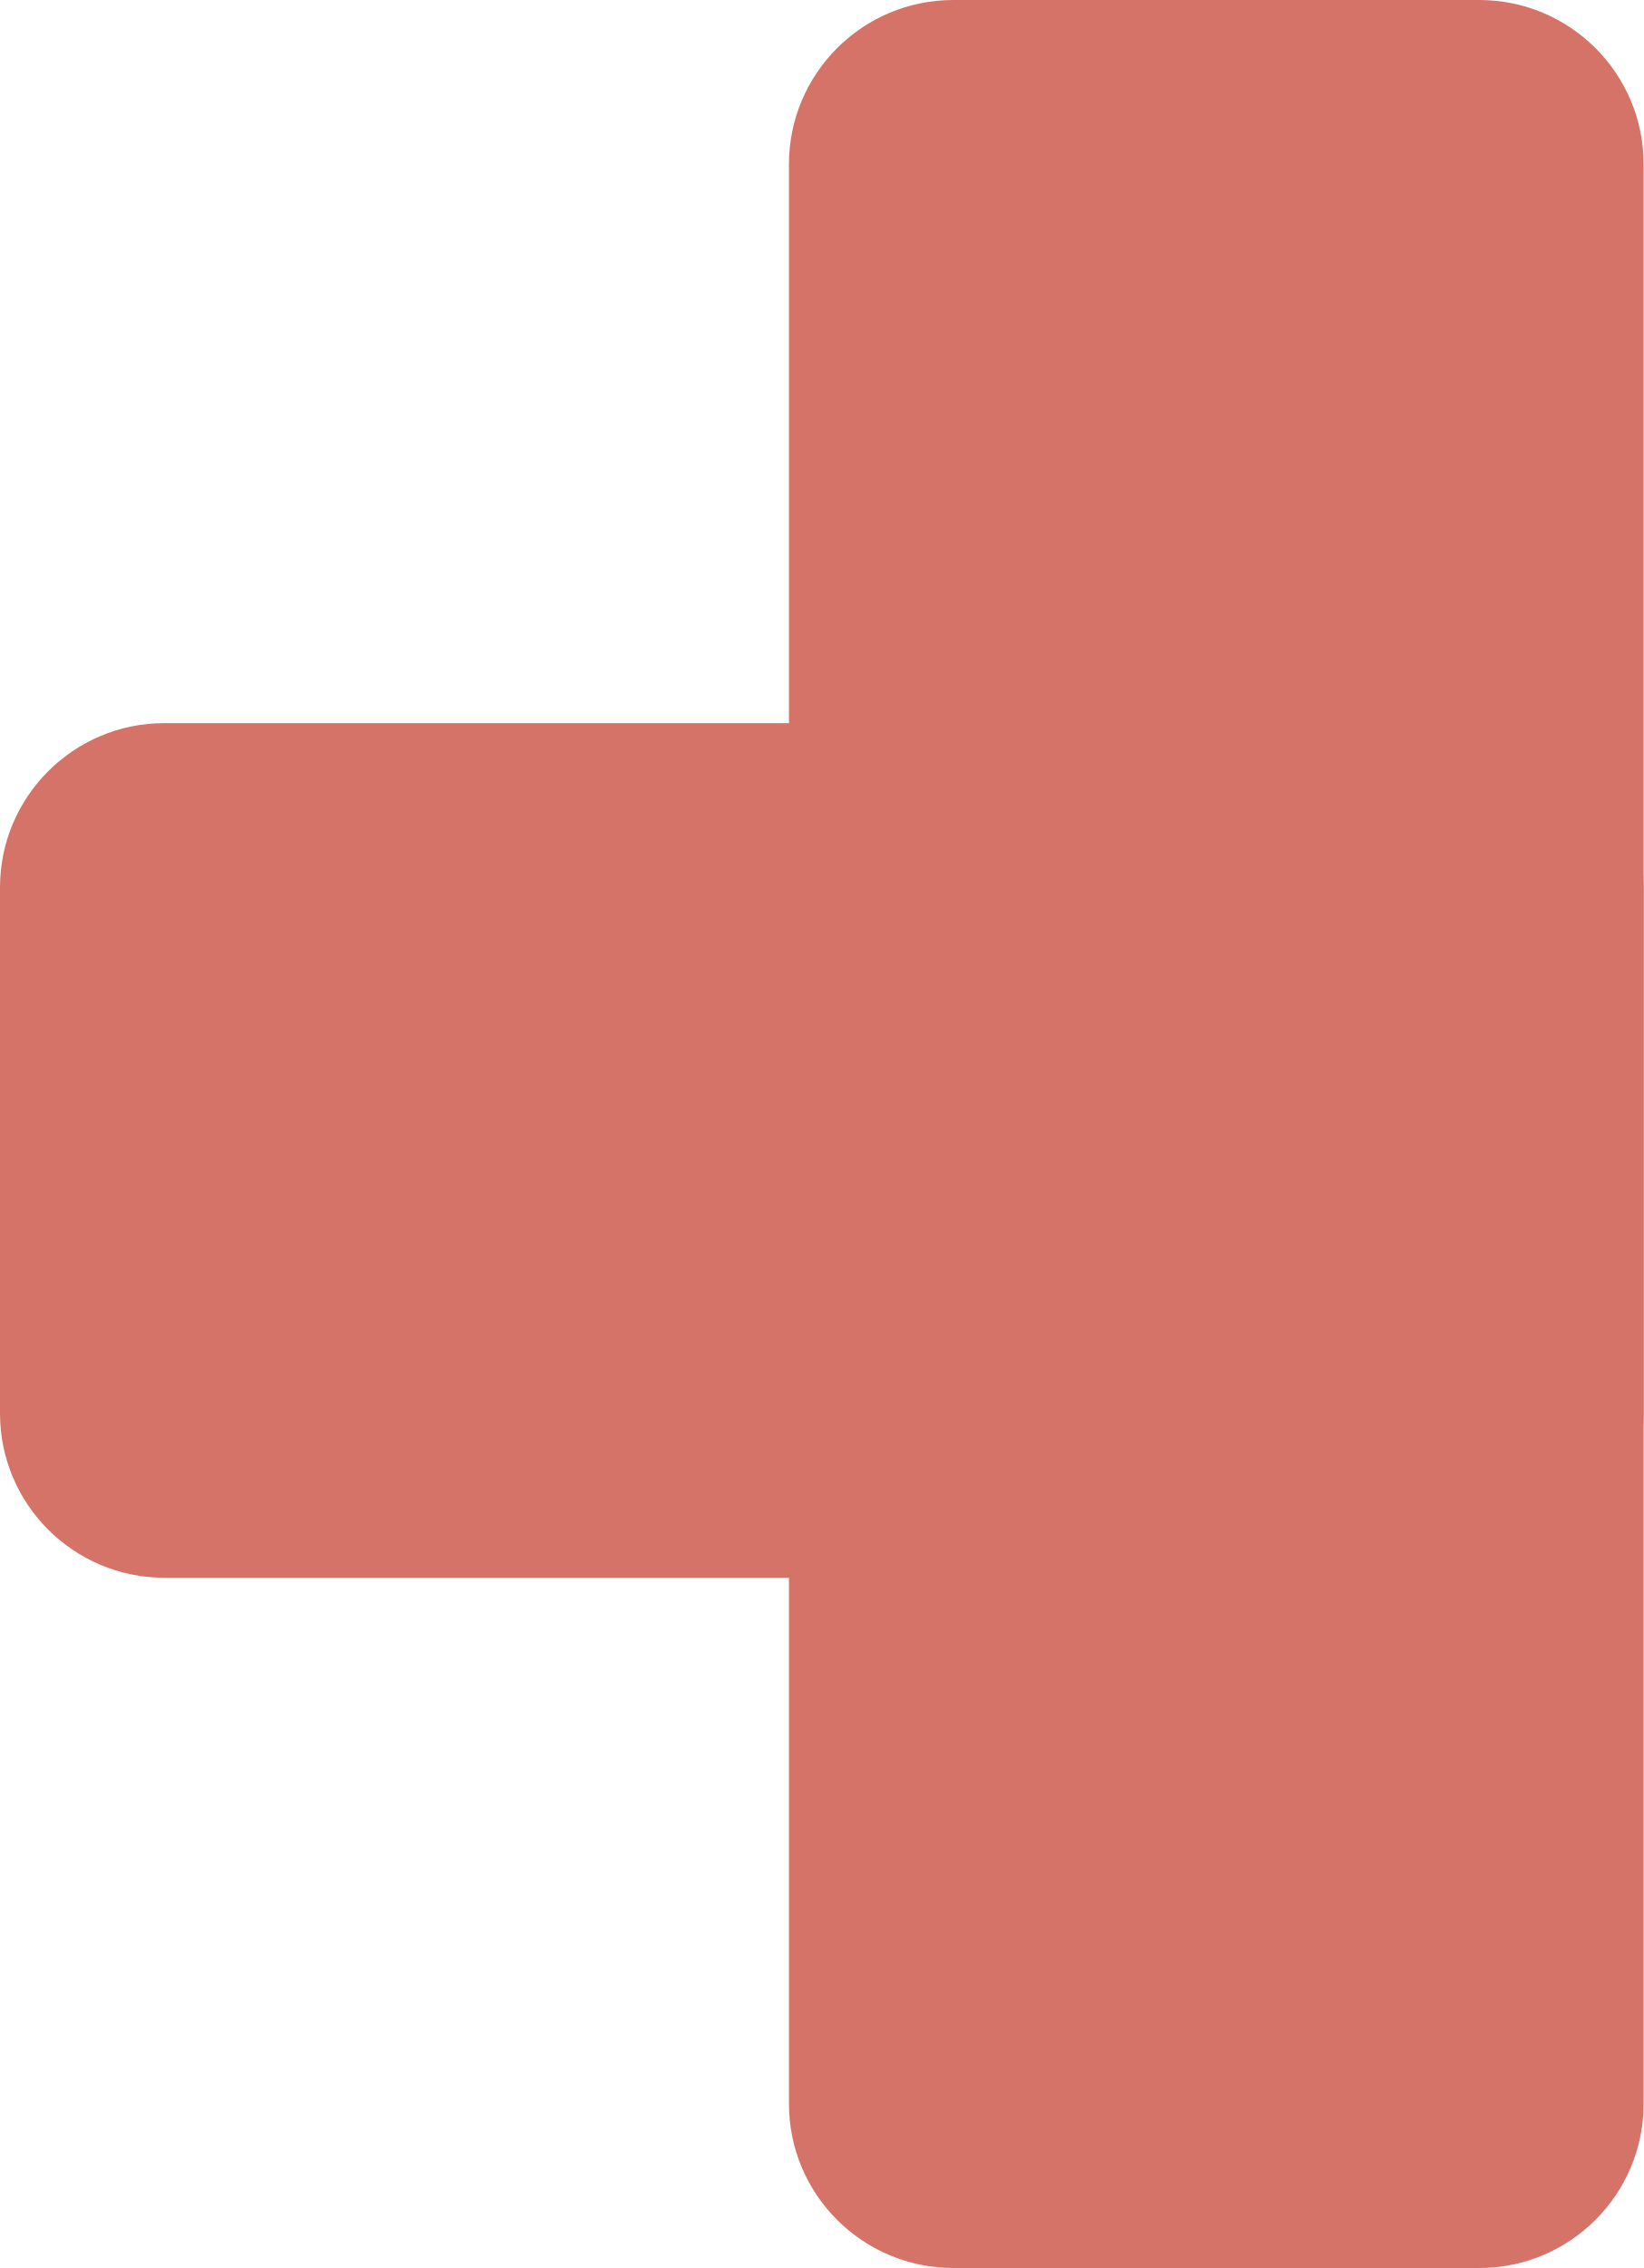
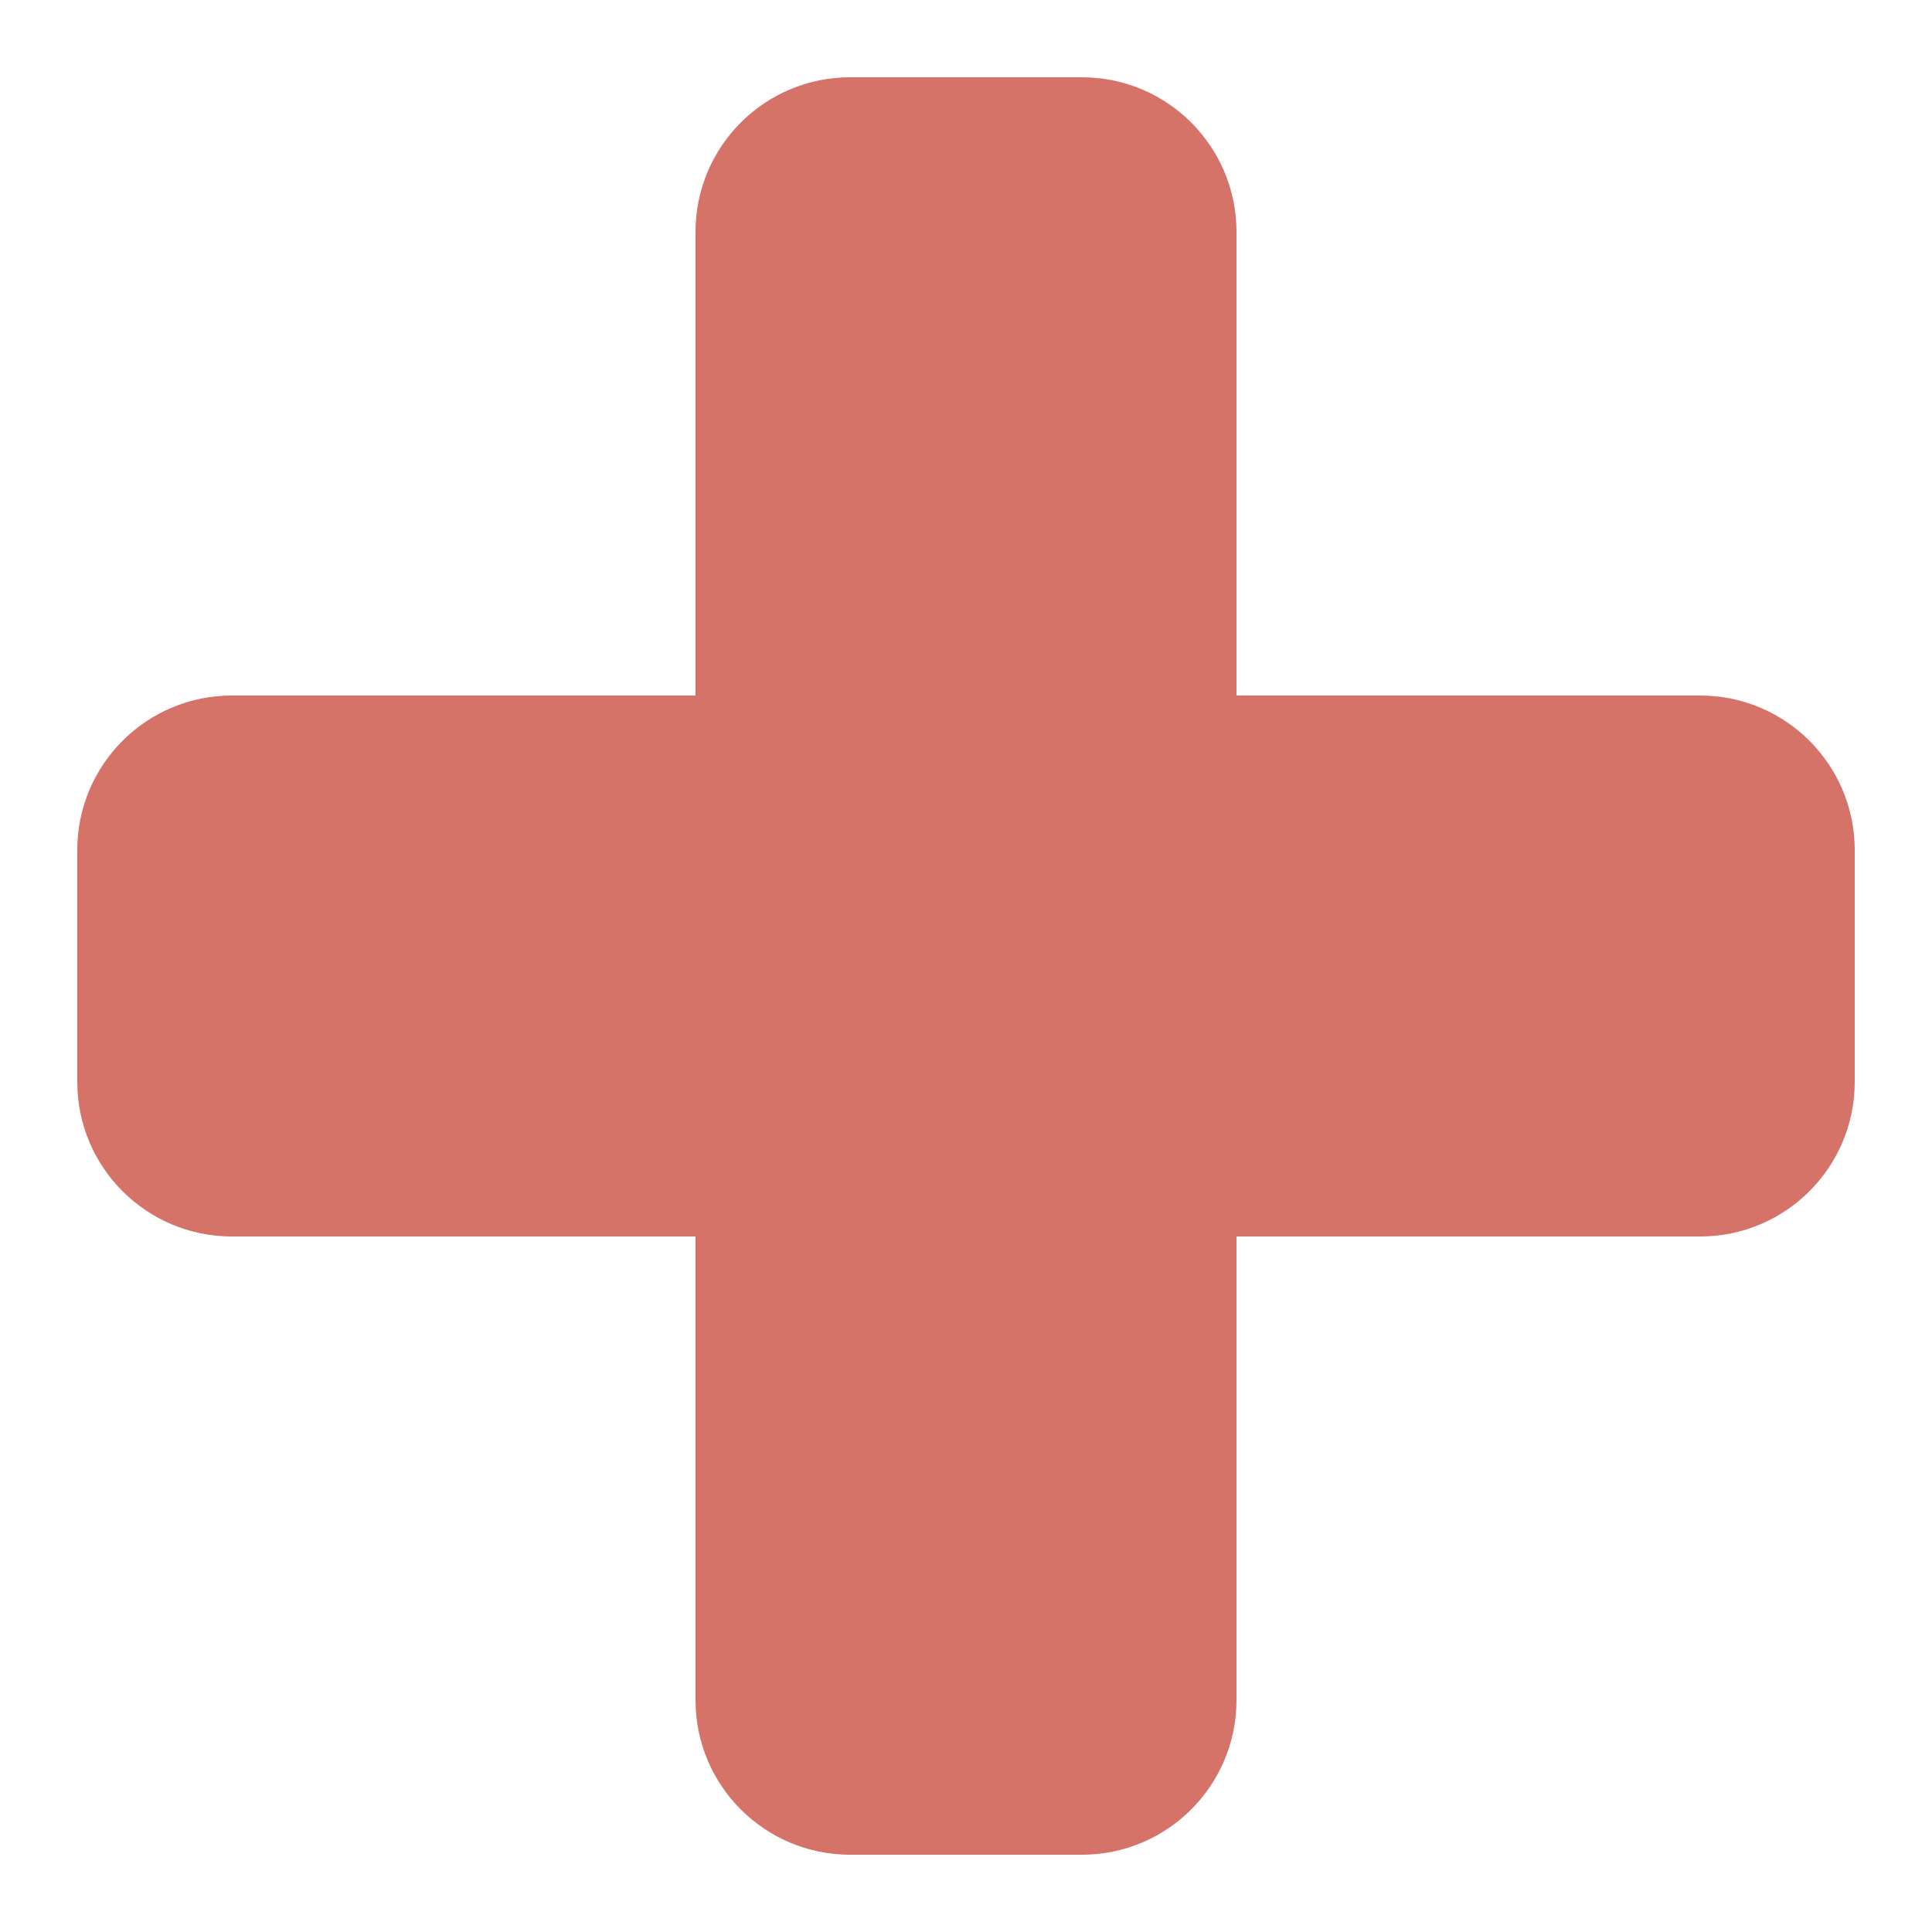
- <svg xmlns="http://www.w3.org/2000/svg" viewBox="0 0 100 138">
-   <rect x="48" y="0" width="52" height="138" rx="10" fill="#D57369" />
-   <rect x="0" y="44" width="100" height="52" rx="10" fill="#D57369" />
+ <svg xmlns="http://www.w3.org/2000/svg" viewBox="0 0 100 100">
+   <rect x="36" y="4" width="28" height="92" rx="8" fill="#D57369" />
+   <rect x="4" y="36" width="92" height="28" rx="8" fill="#D57369" />
</svg>
